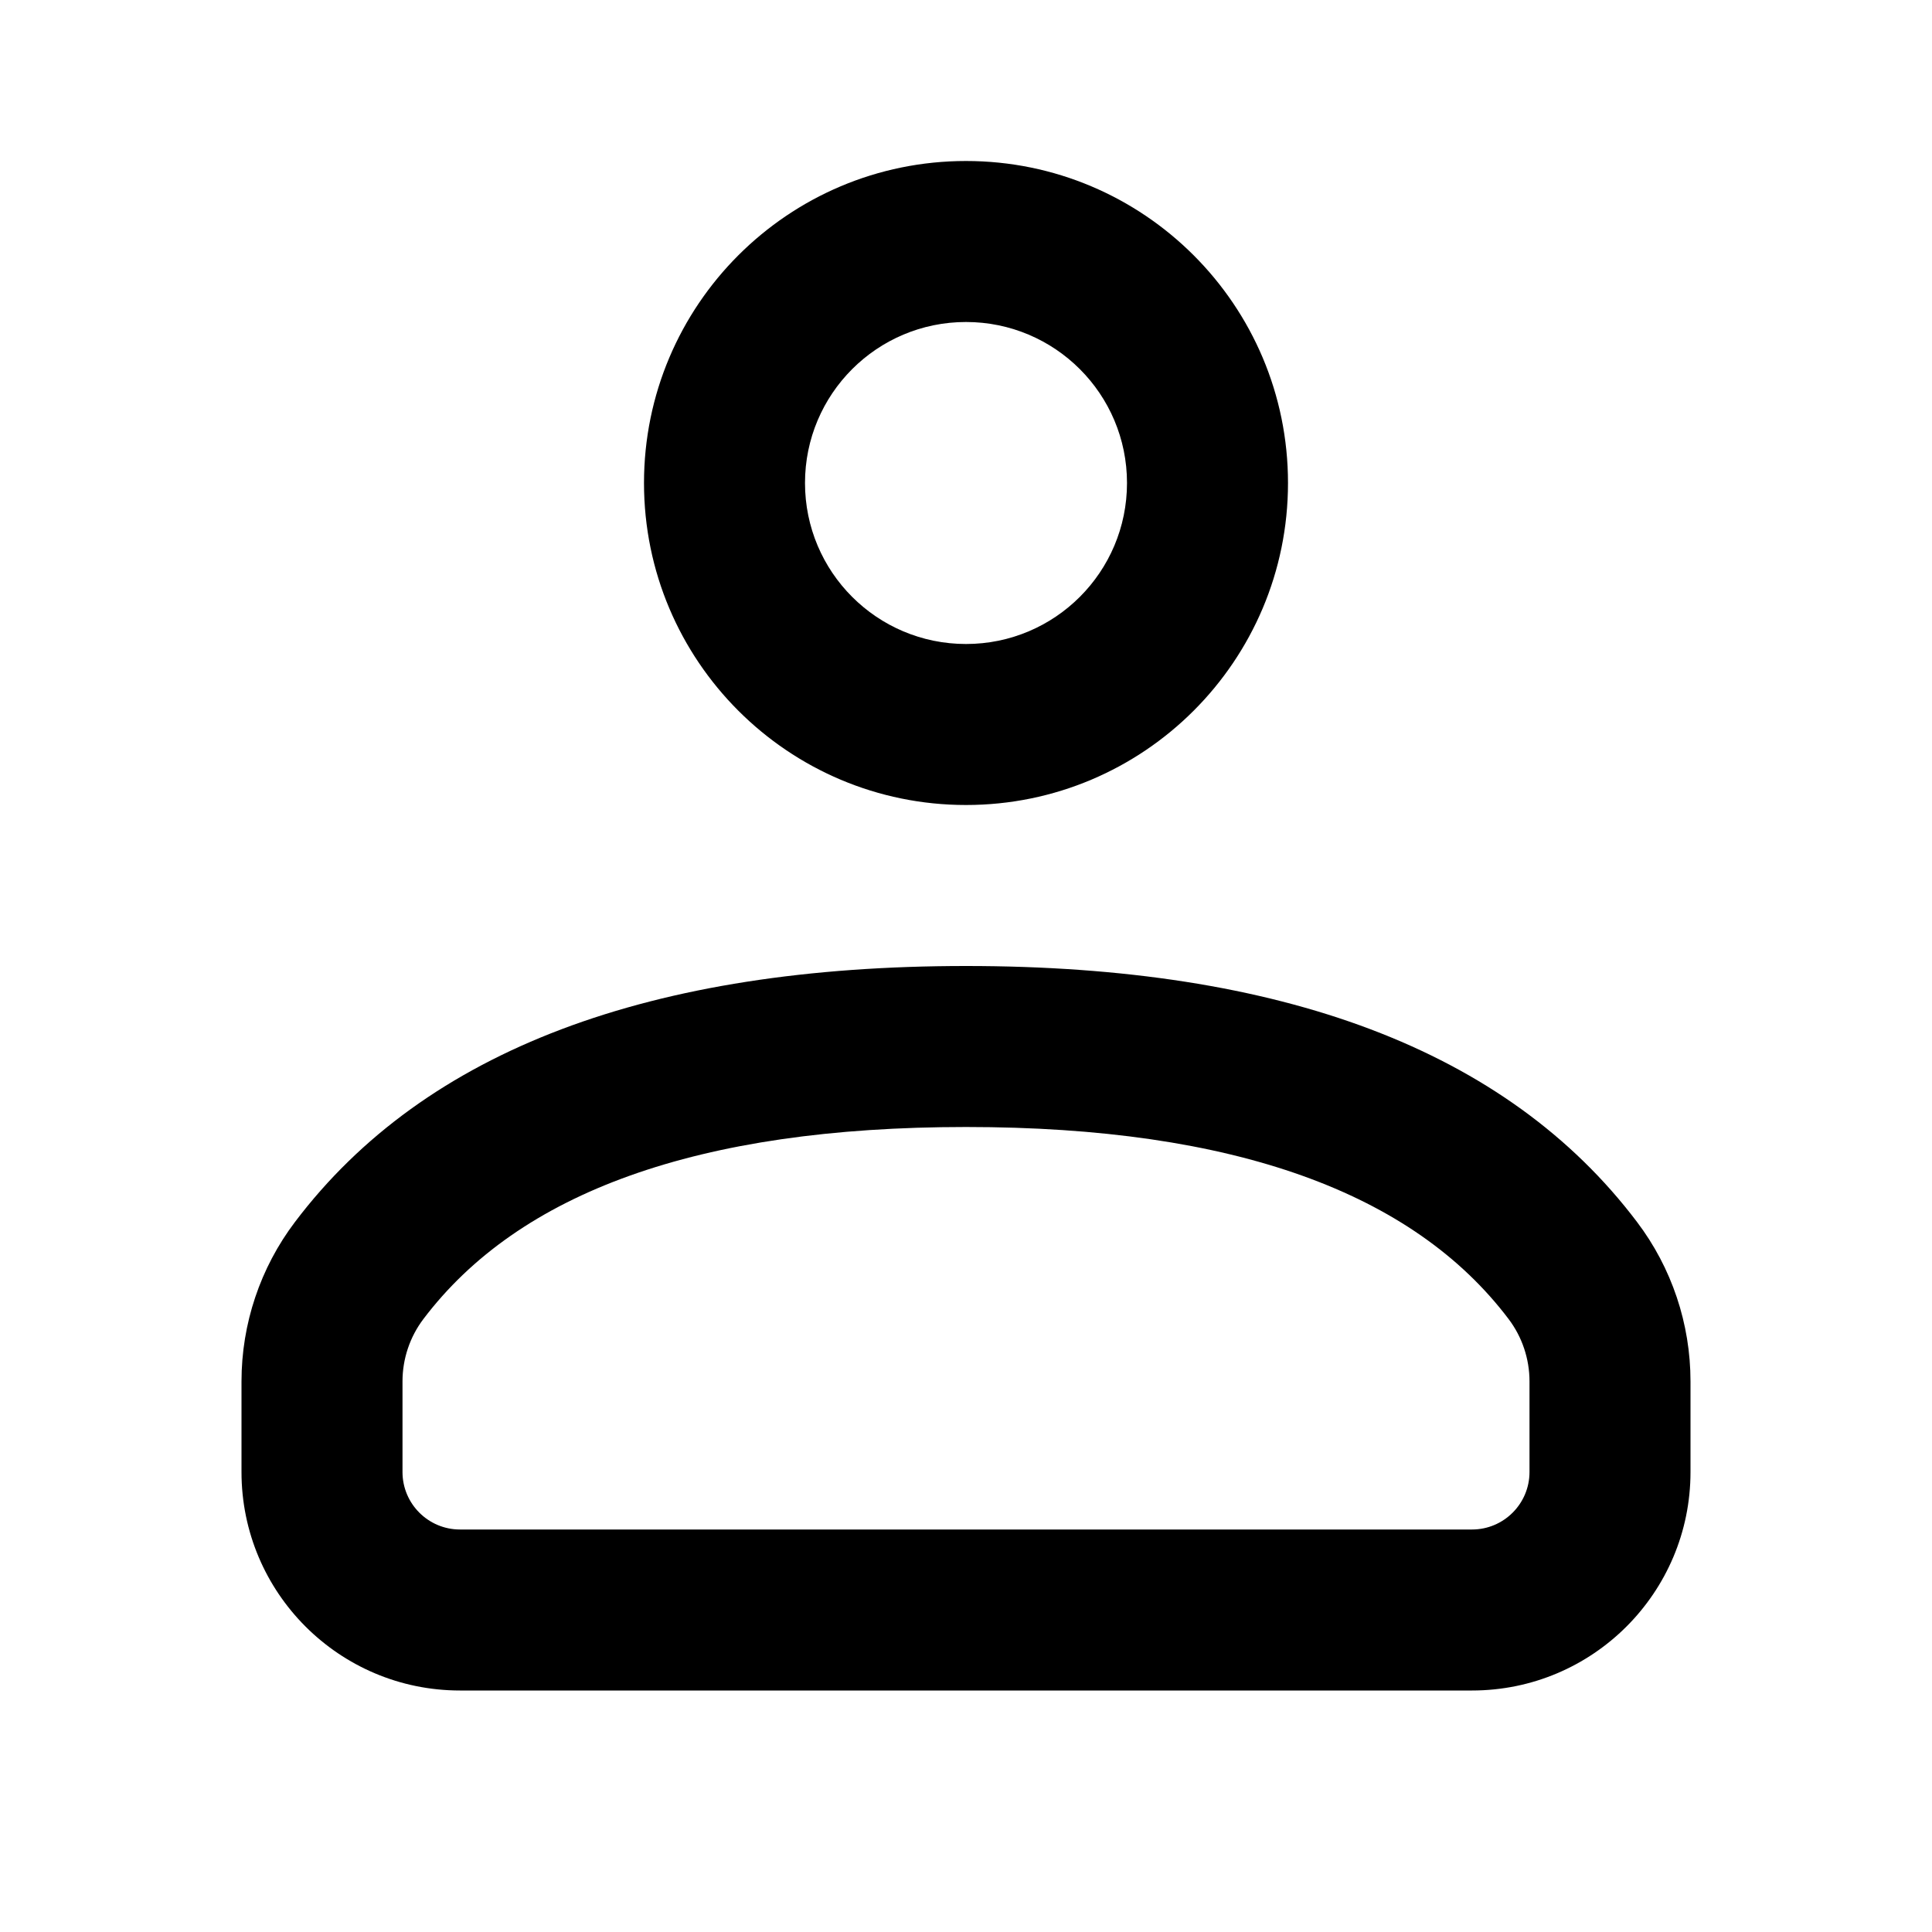
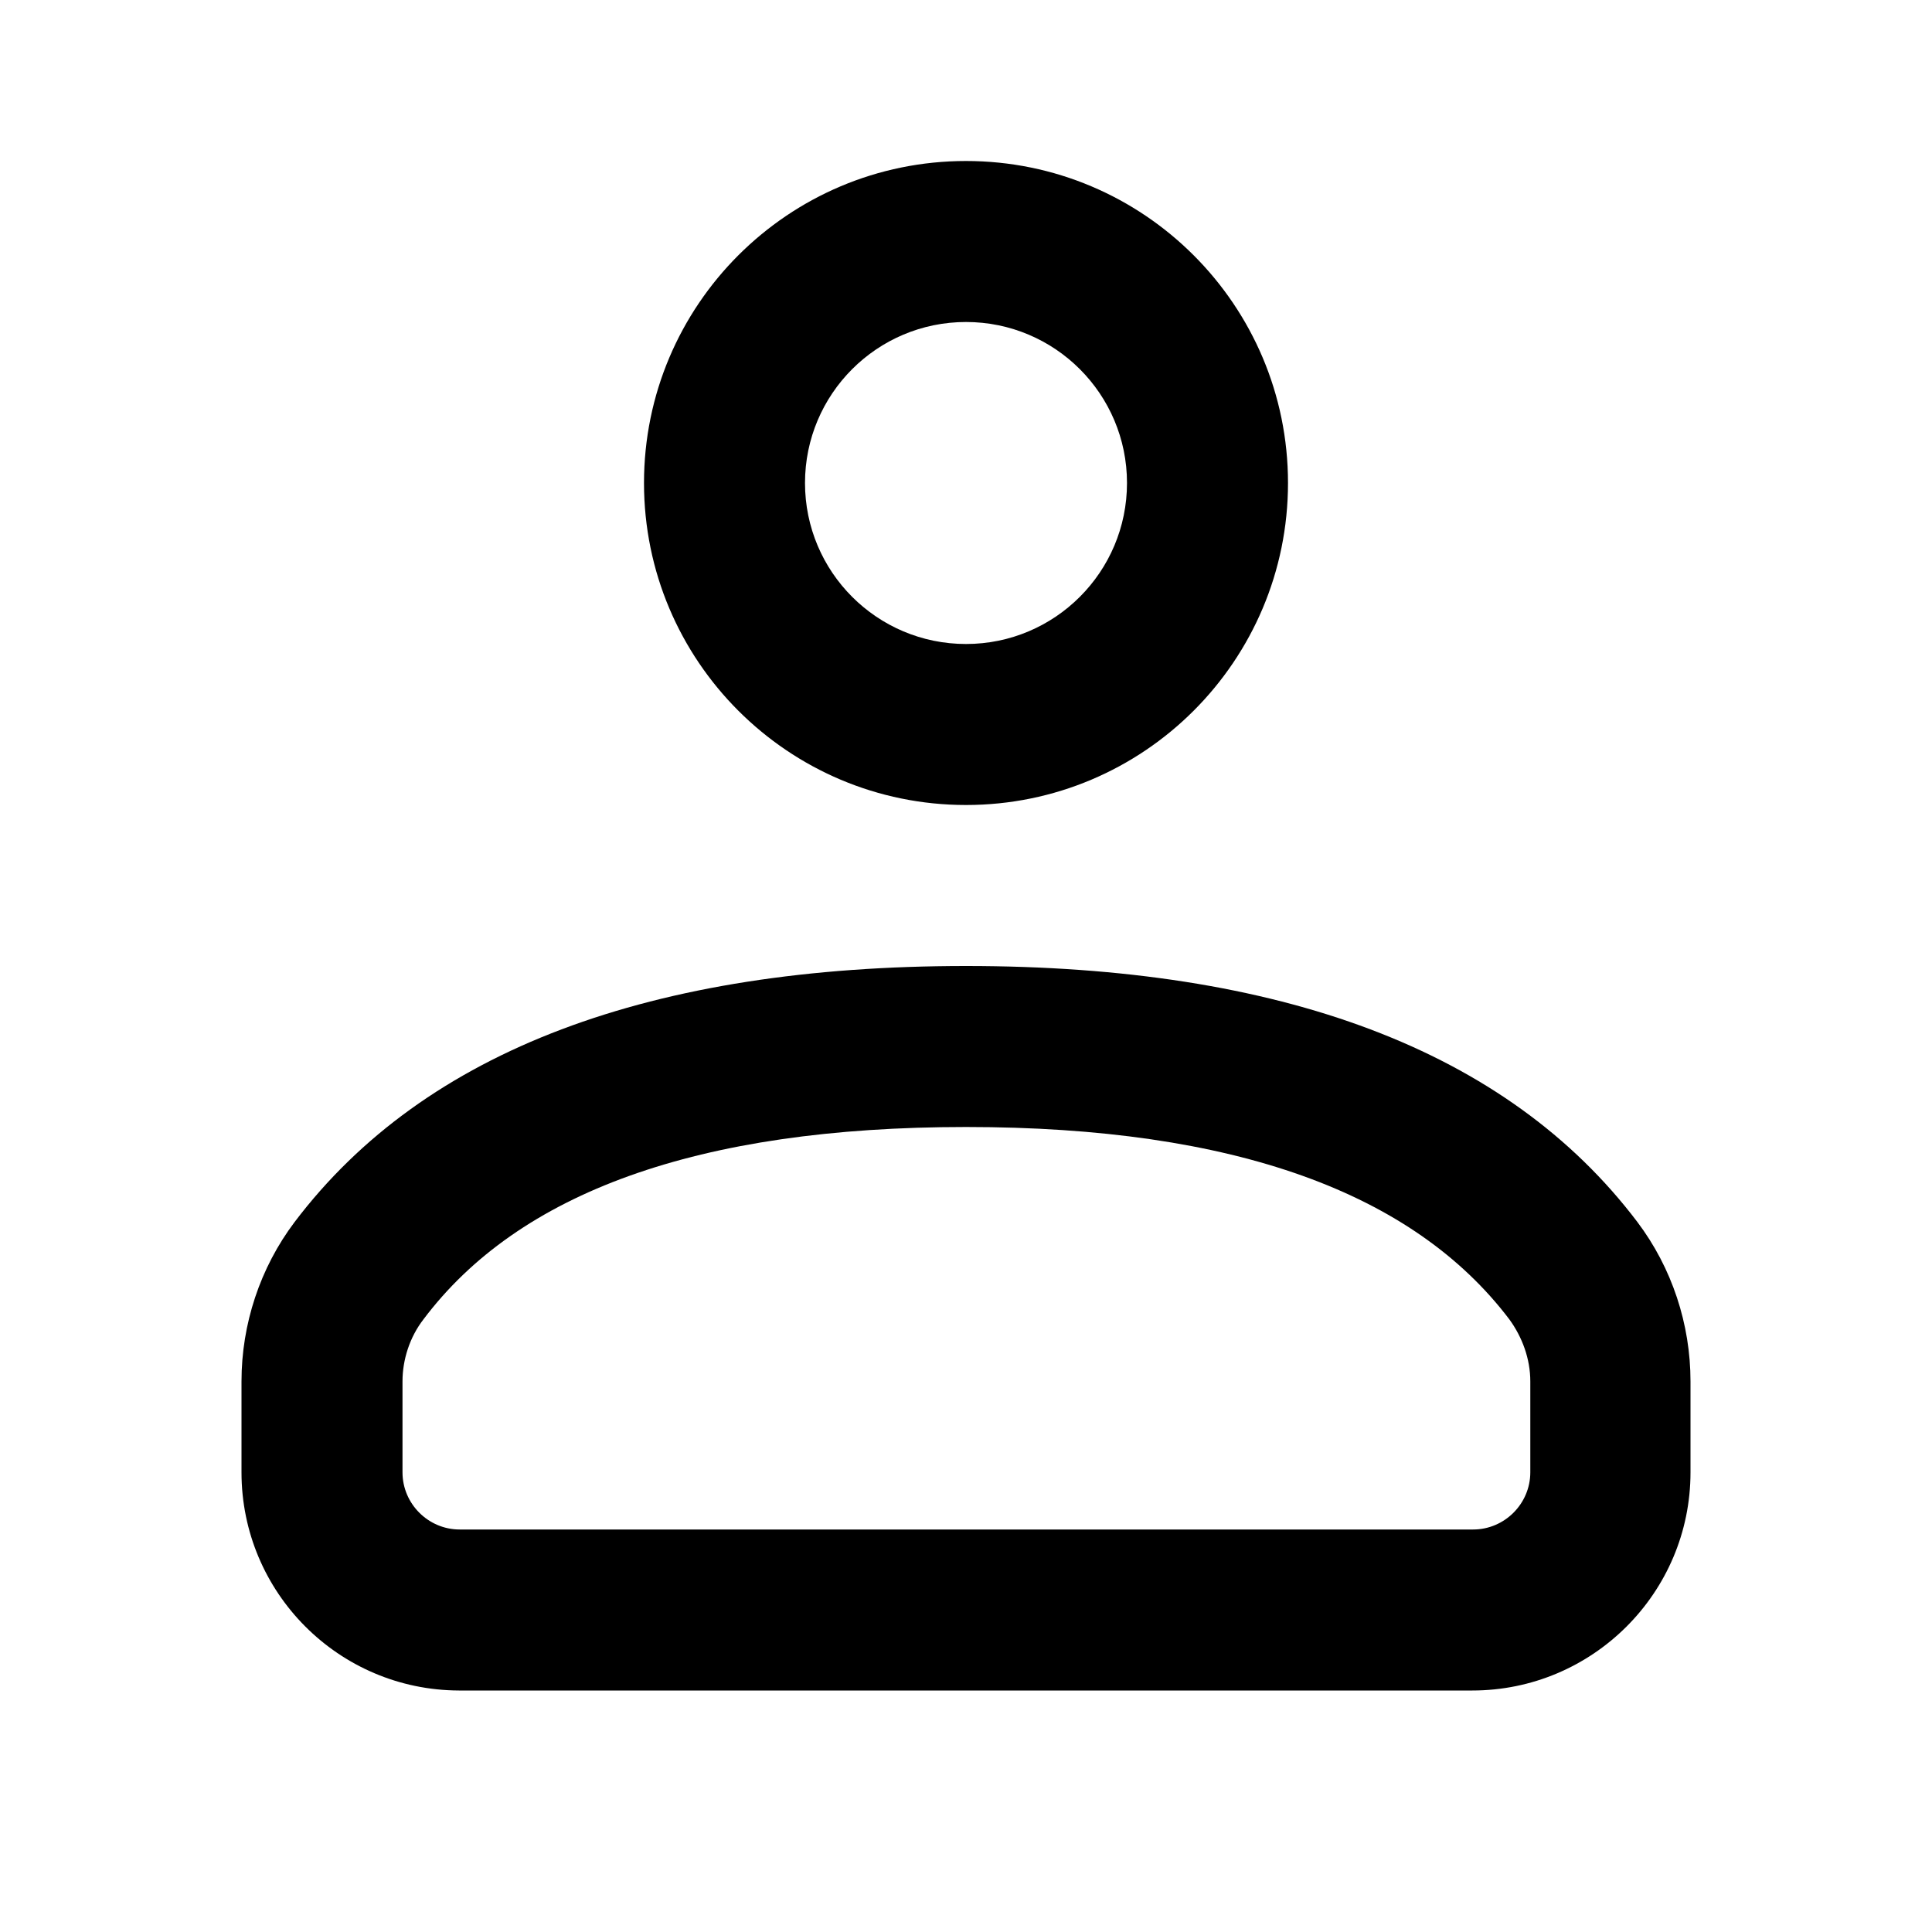
- <svg xmlns="http://www.w3.org/2000/svg" width="24" height="24" viewBox="0 0 24 24">
-   <path fill-rule="nonzero" d="M12,12 C15.907,12 18.715,13.036 20.335,15.179 C20.767,15.749 21,16.445 21,17.16 L21,18.286 C21,19.785 19.785,21 18.286,21 L5.714,21 C4.215,21 3,19.785 3,18.286 L3,17.16 C3,16.445 3.233,15.749 3.665,15.179 C5.285,13.036 8.093,12 12,12 Z M12,14 C8.662,14 6.445,14.818 5.26,16.385 C5.091,16.608 5,16.881 5,17.16 L5,18.286 C5,18.68 5.32,19 5.714,19 L18.286,19 C18.68,19 19,18.68 19,18.286 L19,17.16 C19,16.881 18.909,16.608 18.74,16.385 C17.555,14.818 15.338,14 12,14 Z M12,2 C14.209,2 16,3.791 16,6 C16,8.209 14.209,10 12,10 C9.791,10 8,8.209 8,6 C8,3.791 9.791,2 12,2 Z M12,4 C10.895,4 10,4.895 10,6 C10,7.105 10.895,8 12,8 C13.105,8 14,7.105 14,6 C14,4.895 13.105,4 12,4 Z" />
+ <svg xmlns="http://www.w3.org/2000/svg" viewBox="0 0 24 24">
+   <path d="M12 12c3.9 0 6.72 1.04 8.34 3.18.43.57.66 1.27.66 1.98v1.13c0 1.5-1.22 2.71-2.71 2.71H5.7A2.71 2.71 0 0 1 3 18.29v-1.13c0-.71.23-1.41.66-1.98C5.28 13.04 8.1 12 12 12Zm0 2c-3.34 0-5.56.82-6.74 2.39-.17.22-.26.5-.26.77v1.13c0 .39.32.71.71.71H18.3c.39 0 .71-.32.71-.71v-1.13c0-.28-.1-.55-.26-.77C17.56 14.82 15.34 14 12 14Zm0-12a4 4 0 1 1 0 8 4 4 0 0 1 0-8Zm0 2a2 2 0 1 0 0 4 2 2 0 0 0 0-4Z" />
</svg>
